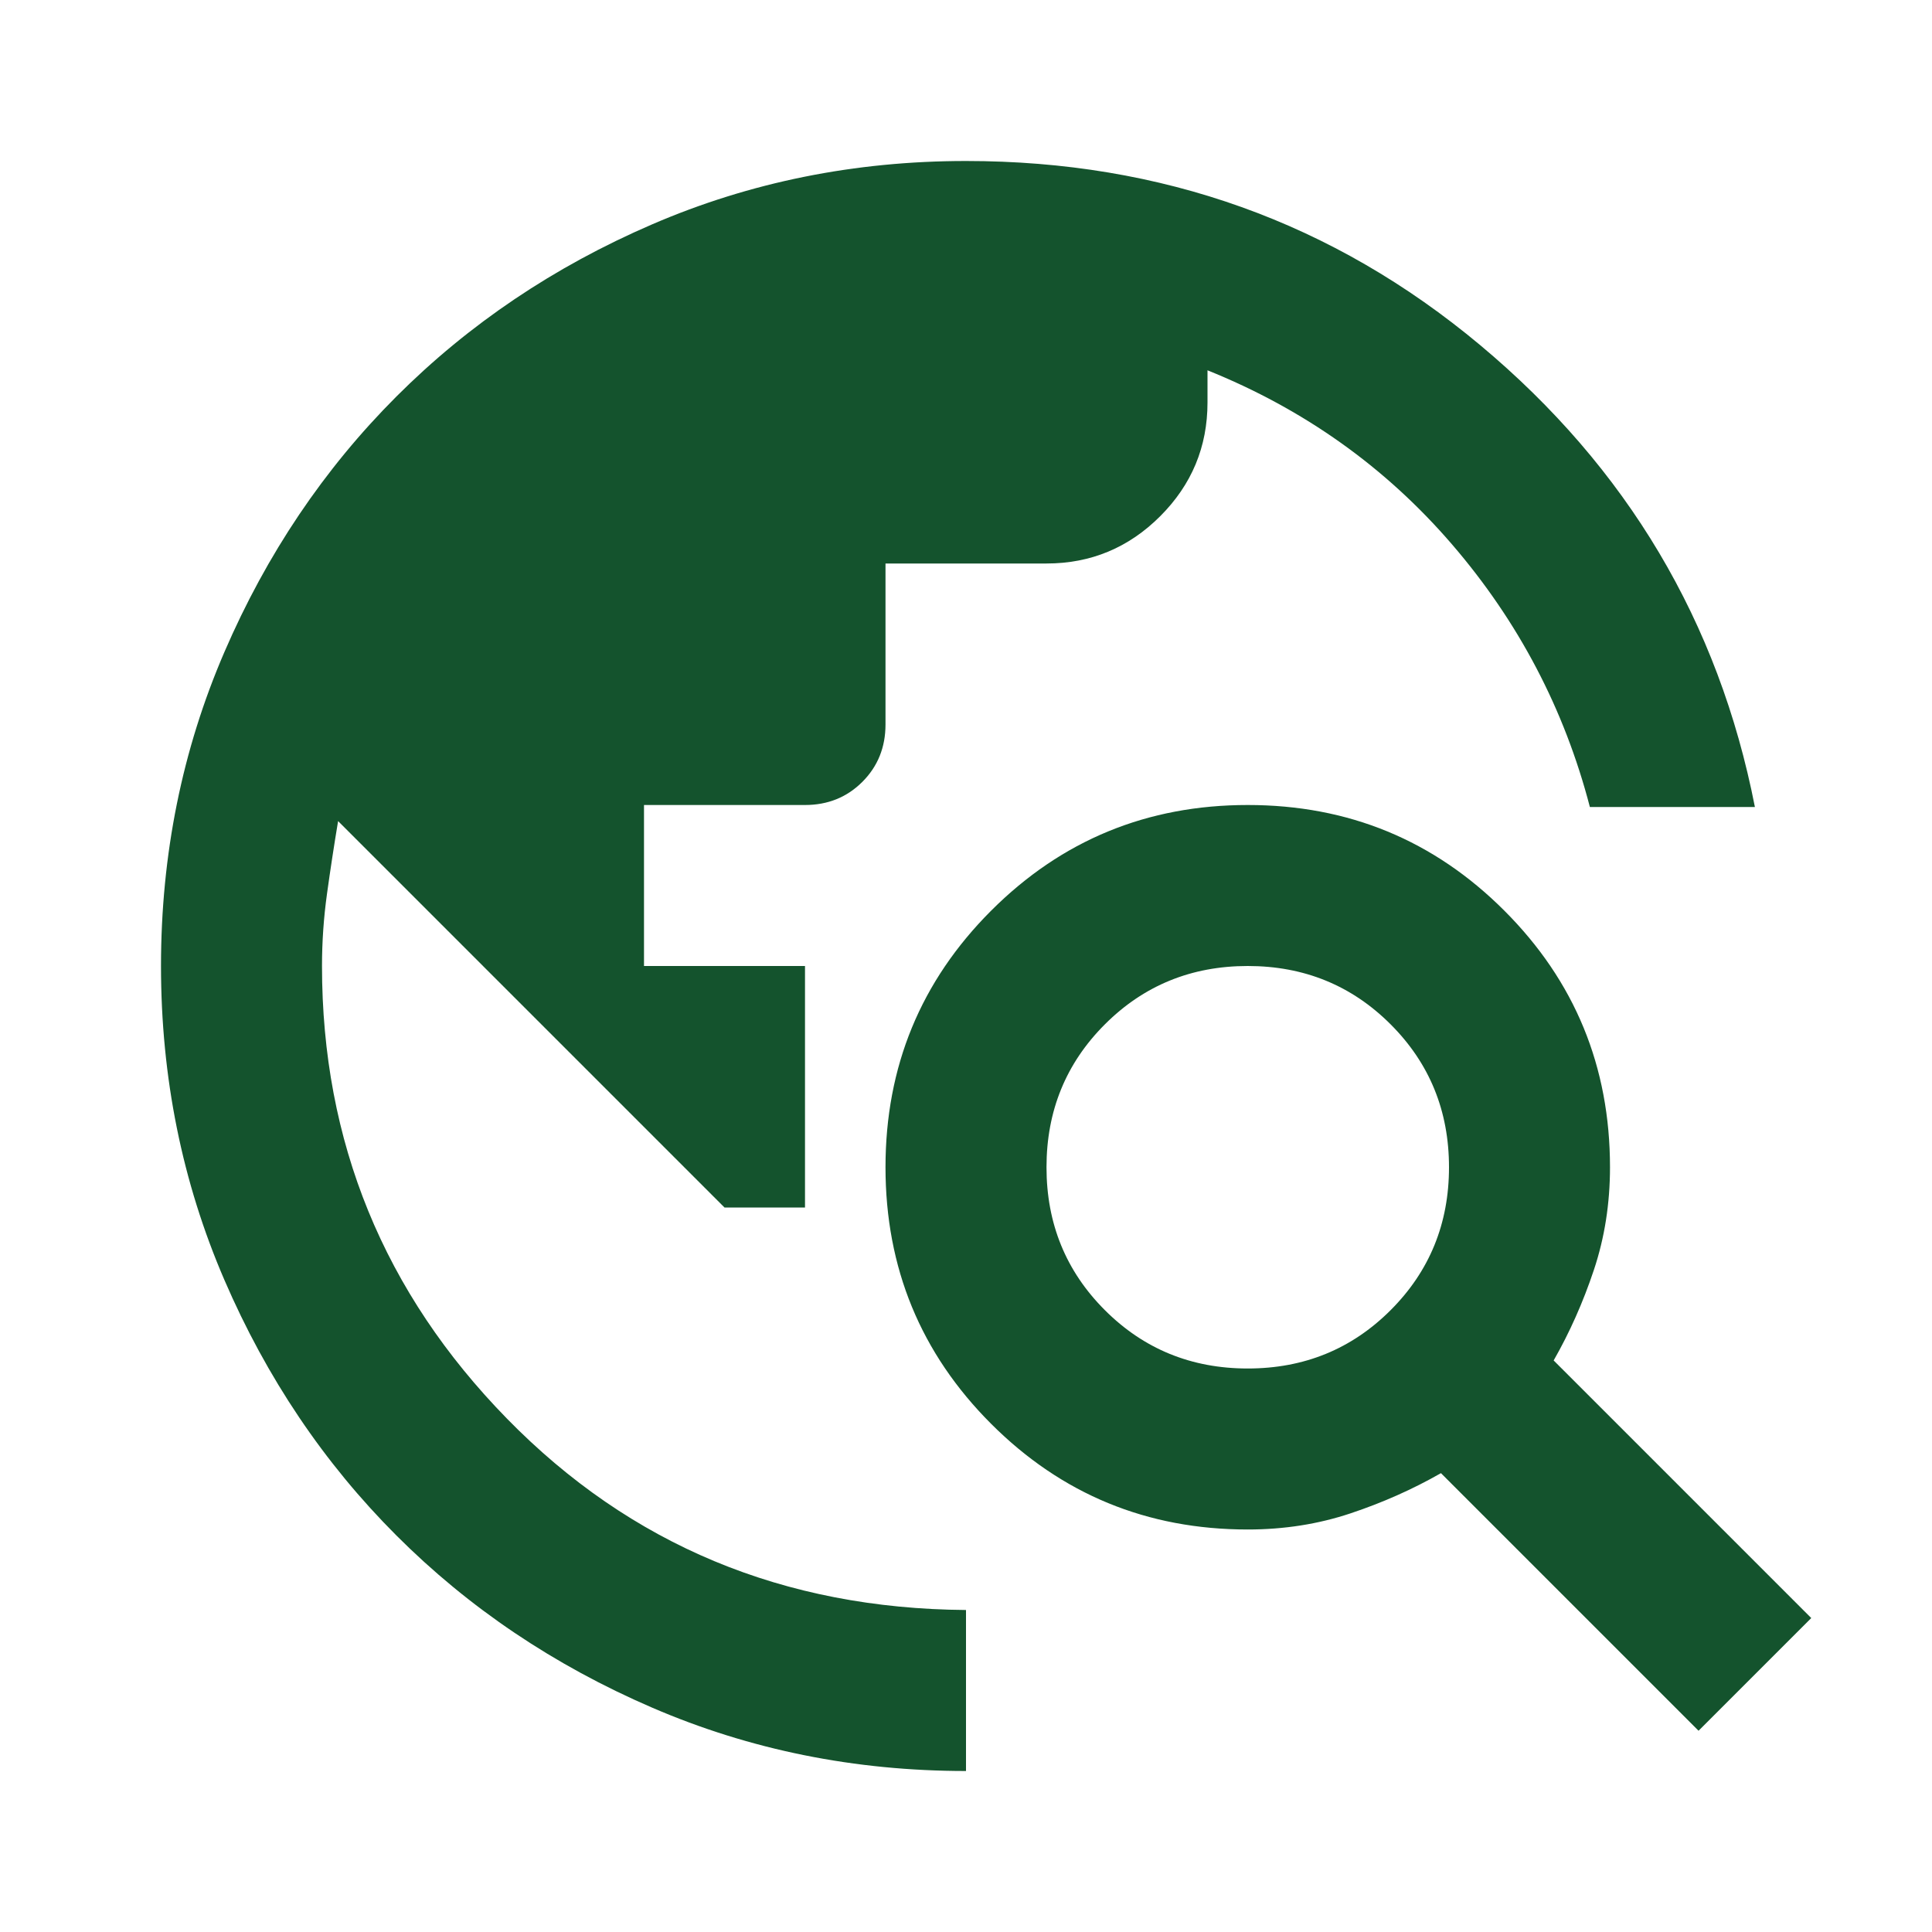
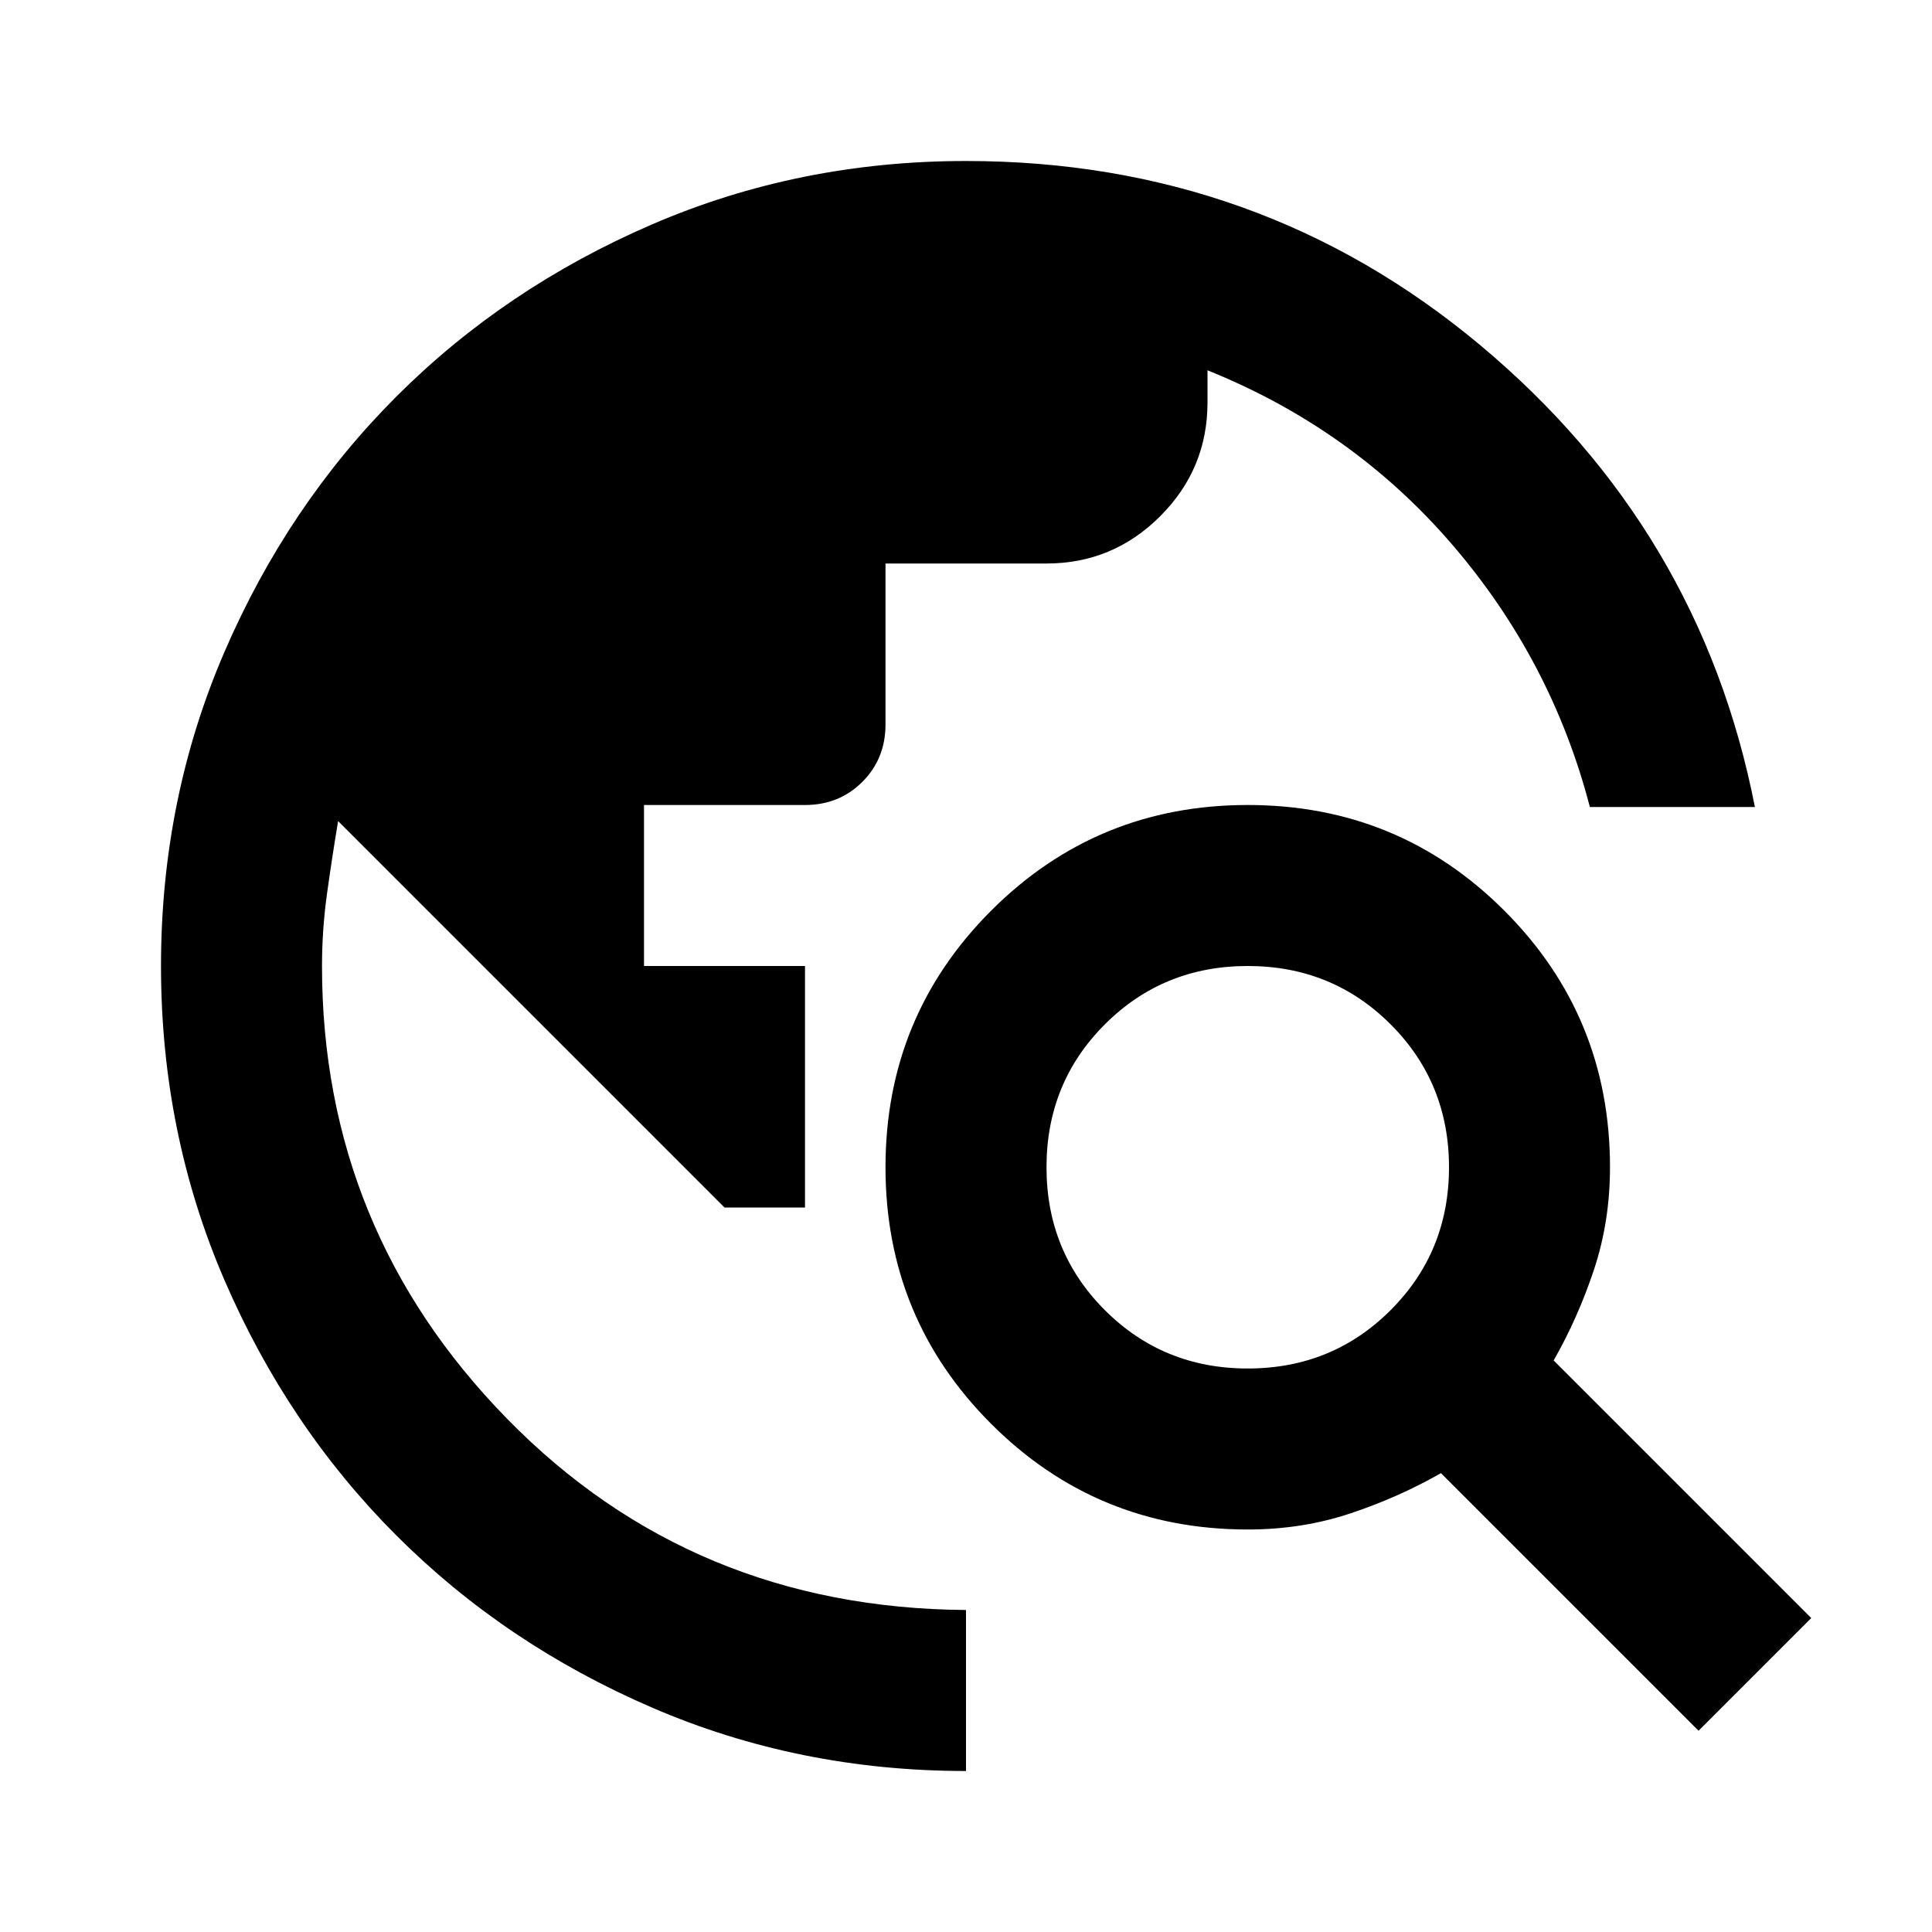
<svg xmlns="http://www.w3.org/2000/svg" height="24" viewBox="0 -960 960 960" width="24">
-   <path d="M480-80q-83 0-156-31.5T197-197q-54-54-85.5-127T80-480q0-83 31.5-156T197-763q54-54 127-85.5T480-880q146 0 255.5 91.5T872-559h-82q-19-73-68.5-130.5T600-776v16q0 33-23.5 56.5T520-680h-80v80q0 17-11.5 28.5T400-560h-80v80h80v120h-40L168-552q-3 18-5.5 36t-2.5 36q0 131 92 225t228 95v80Zm364-20L716-228q-21 12-45 20t-51 8q-75 0-127.5-52.5T440-380q0-75 52.5-127.5T620-560q75 0 127.5 52.5T800-380q0 27-8 51t-20 45l128 128-56 56ZM620-280q42 0 71-29t29-71q0-42-29-71t-71-29q-42 0-71 29t-29 71q0 42 29 71t71 29Z" fill="#14532d" />
+   <path d="M480-80q-83 0-156-31.5T197-197q-54-54-85.5-127T80-480q0-83 31.5-156T197-763q54-54 127-85.5T480-880q146 0 255.5 91.5T872-559h-82q-19-73-68.5-130.5T600-776v16q0 33-23.5 56.5T520-680h-80v80q0 17-11.5 28.5T400-560h-80v80h80v120h-40L168-552q-3 18-5.5 36t-2.5 36q0 131 92 225t228 95v80Zm364-20L716-228q-21 12-45 20t-51 8q-75 0-127.5-52.5T440-380q0-75 52.5-127.5T620-560q75 0 127.5 52.5T800-380q0 27-8 51t-20 45l128 128-56 56ZM620-280q42 0 71-29t29-71q0-42-29-71t-71-29q-42 0-71 29t-29 71q0 42 29 71t71 29Z" />
</svg>
